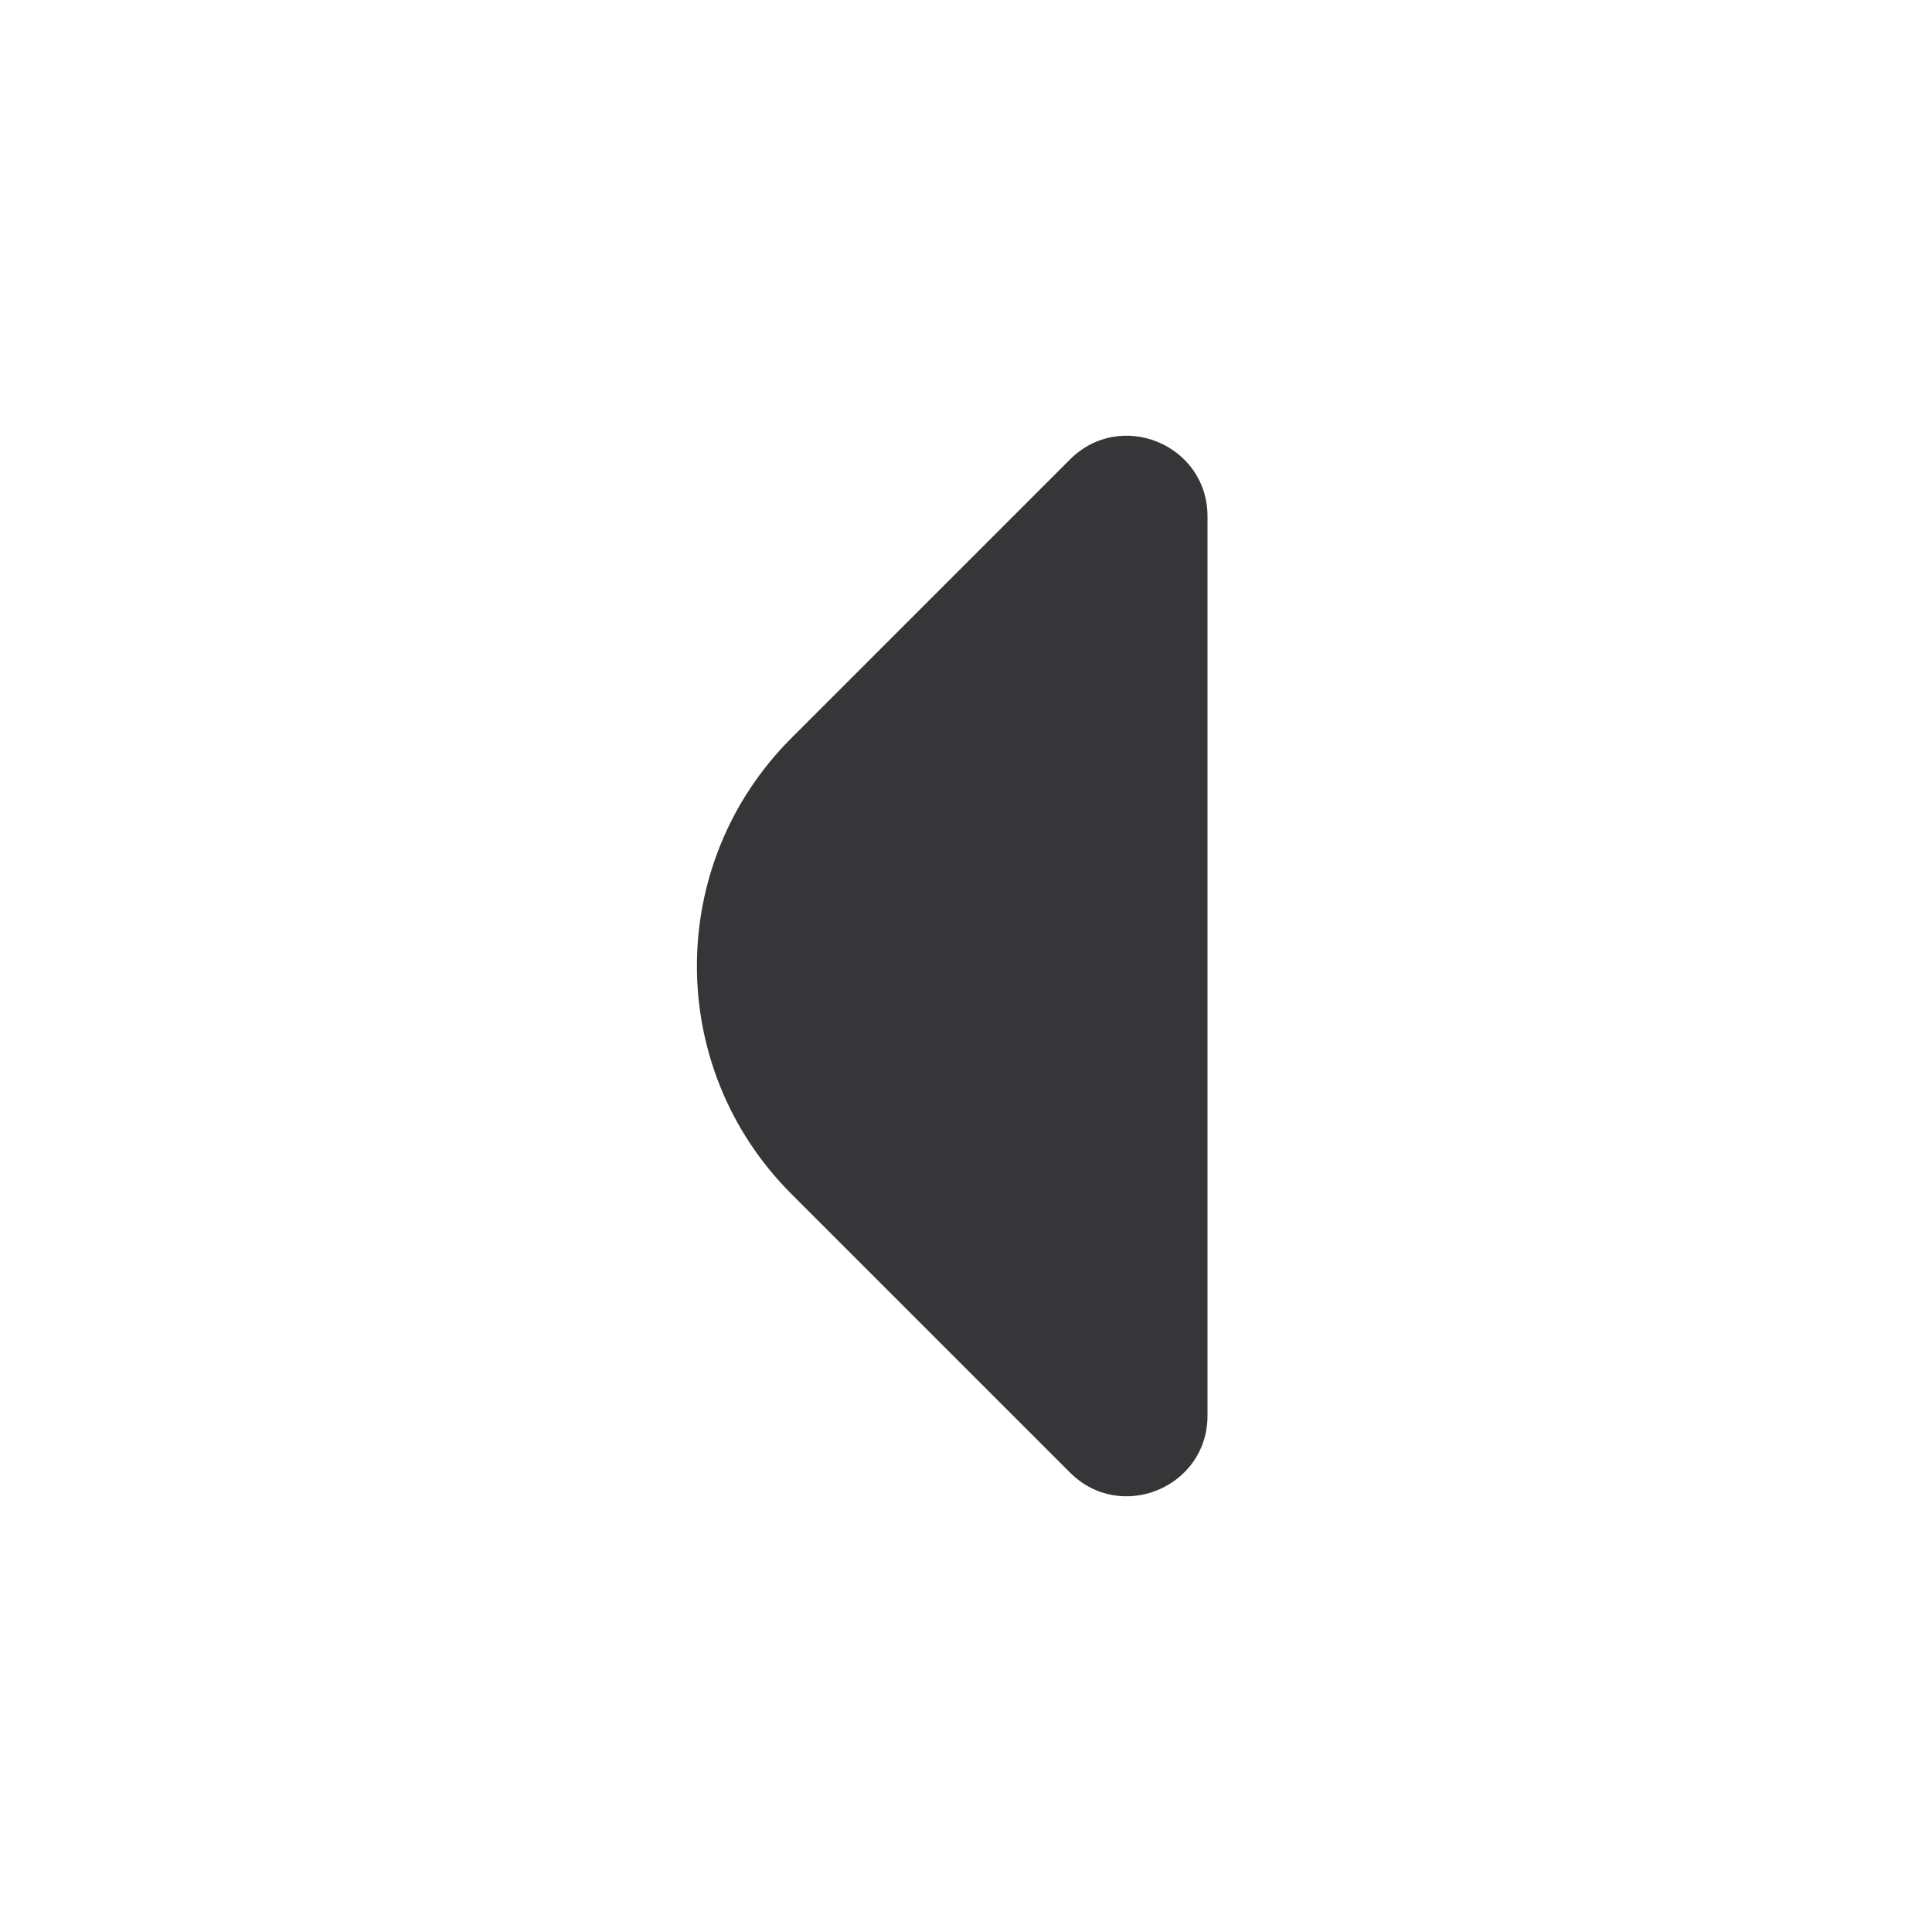
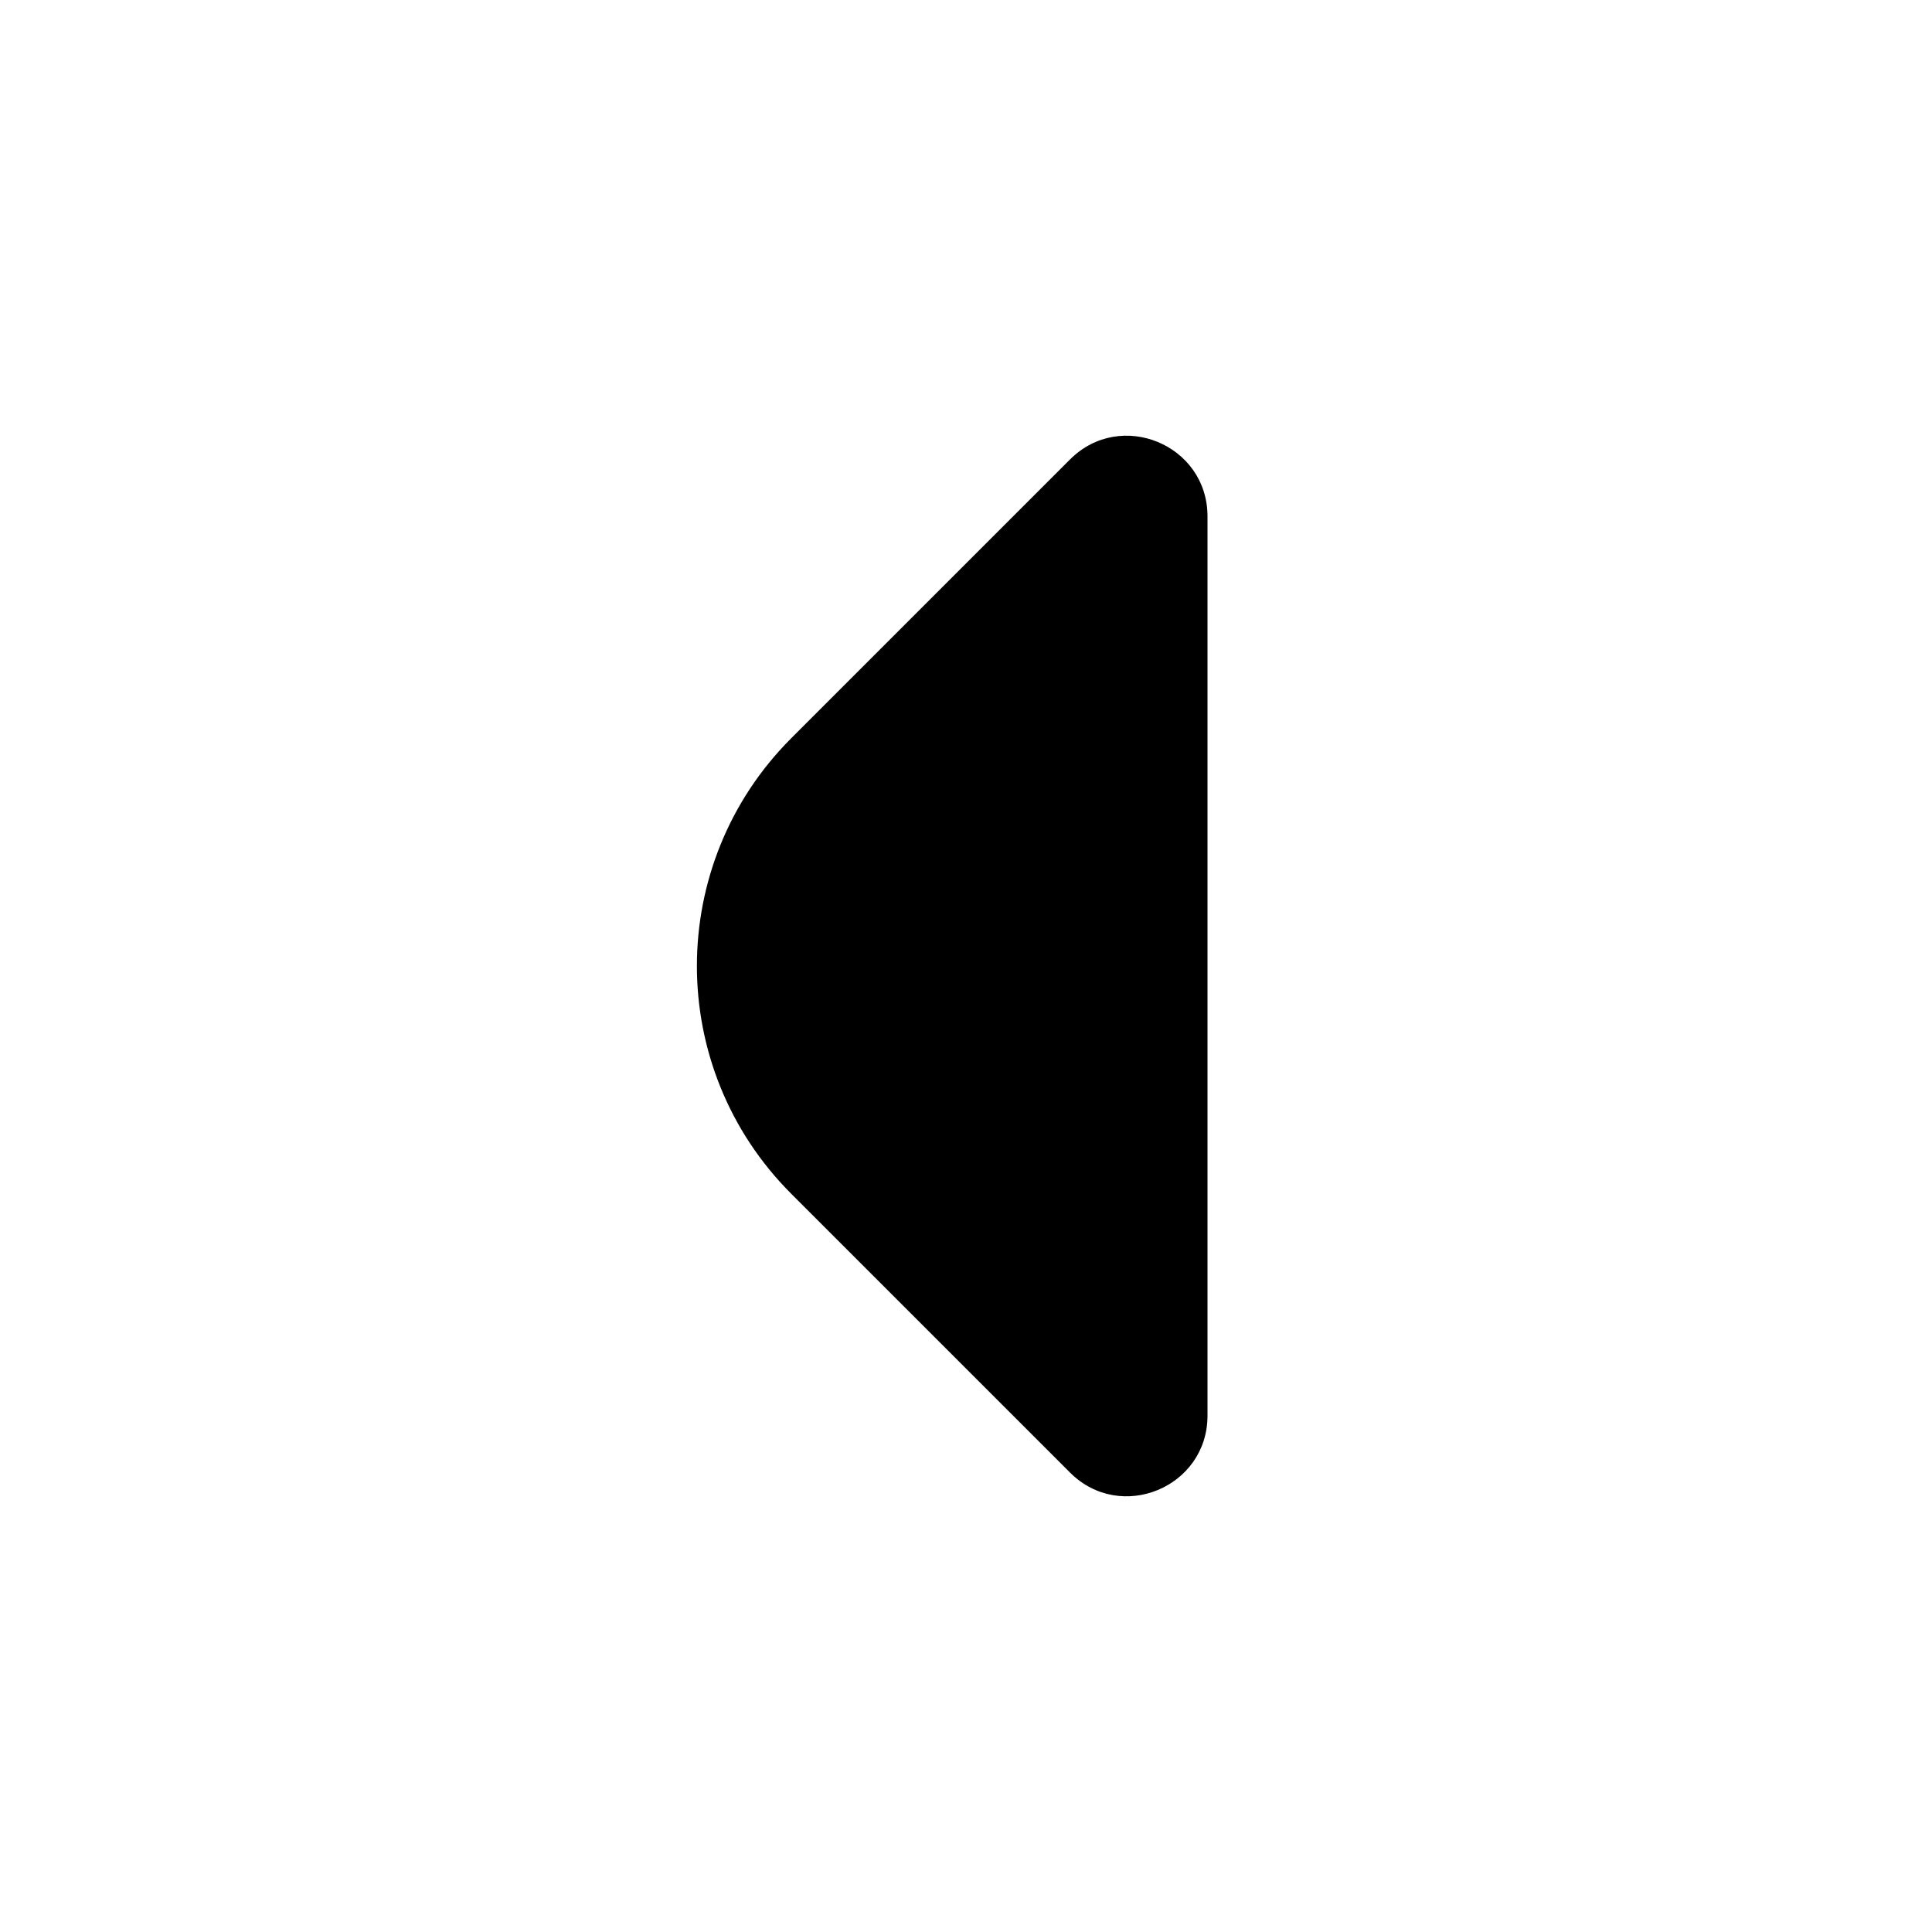
- <svg xmlns="http://www.w3.org/2000/svg" width="20" height="20" viewBox="0 0 20 20" fill="none">
-   <path d="M11.077 15.244L8.19 12.357C6.889 11.055 6.889 8.945 8.19 7.643L11.077 4.756C11.602 4.231 12.5 4.603 12.5 5.345L12.5 14.655C12.5 15.397 11.602 15.769 11.077 15.244Z" fill="#363538" />
+ <svg xmlns="http://www.w3.org/2000/svg" width="20" height="20" viewBox="0 0 20 20" fill="currentColor">
+   <path d="M11.077 15.244L8.19 12.357C6.889 11.055 6.889 8.945 8.19 7.643L11.077 4.756C11.602 4.231 12.5 4.603 12.5 5.345L12.5 14.655C12.5 15.397 11.602 15.769 11.077 15.244Z" fill="currentColor" />
</svg>
